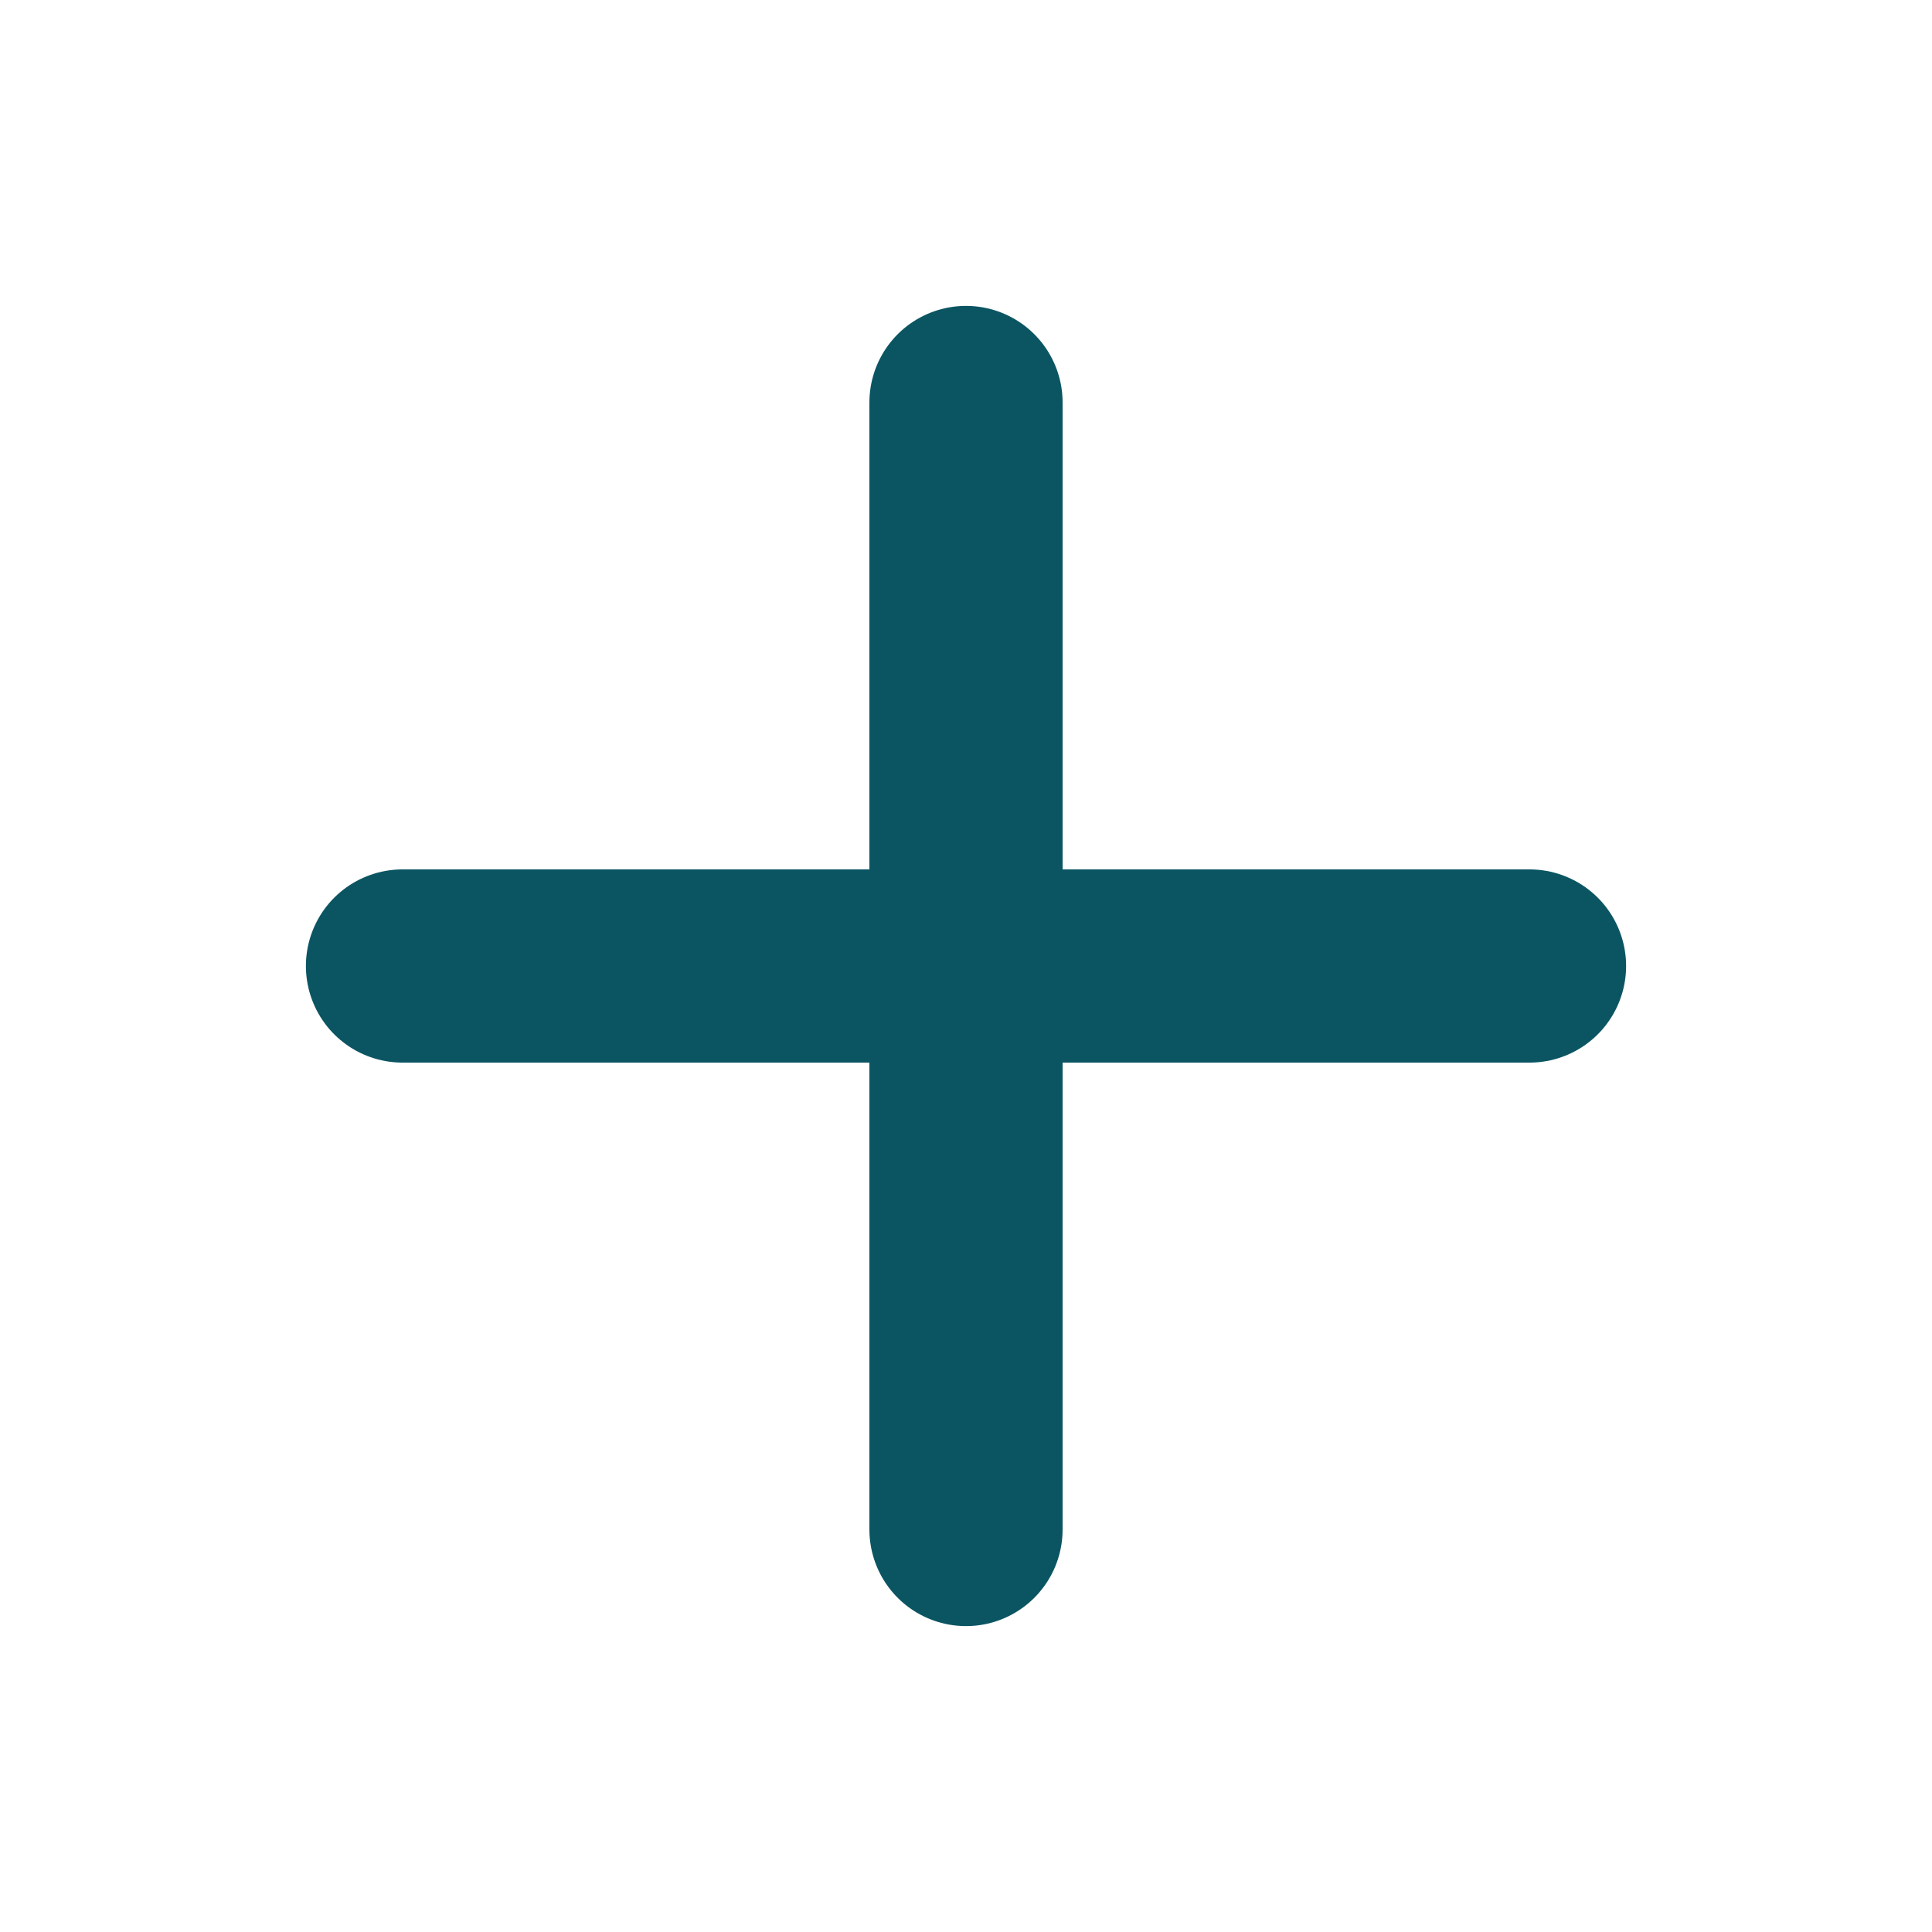
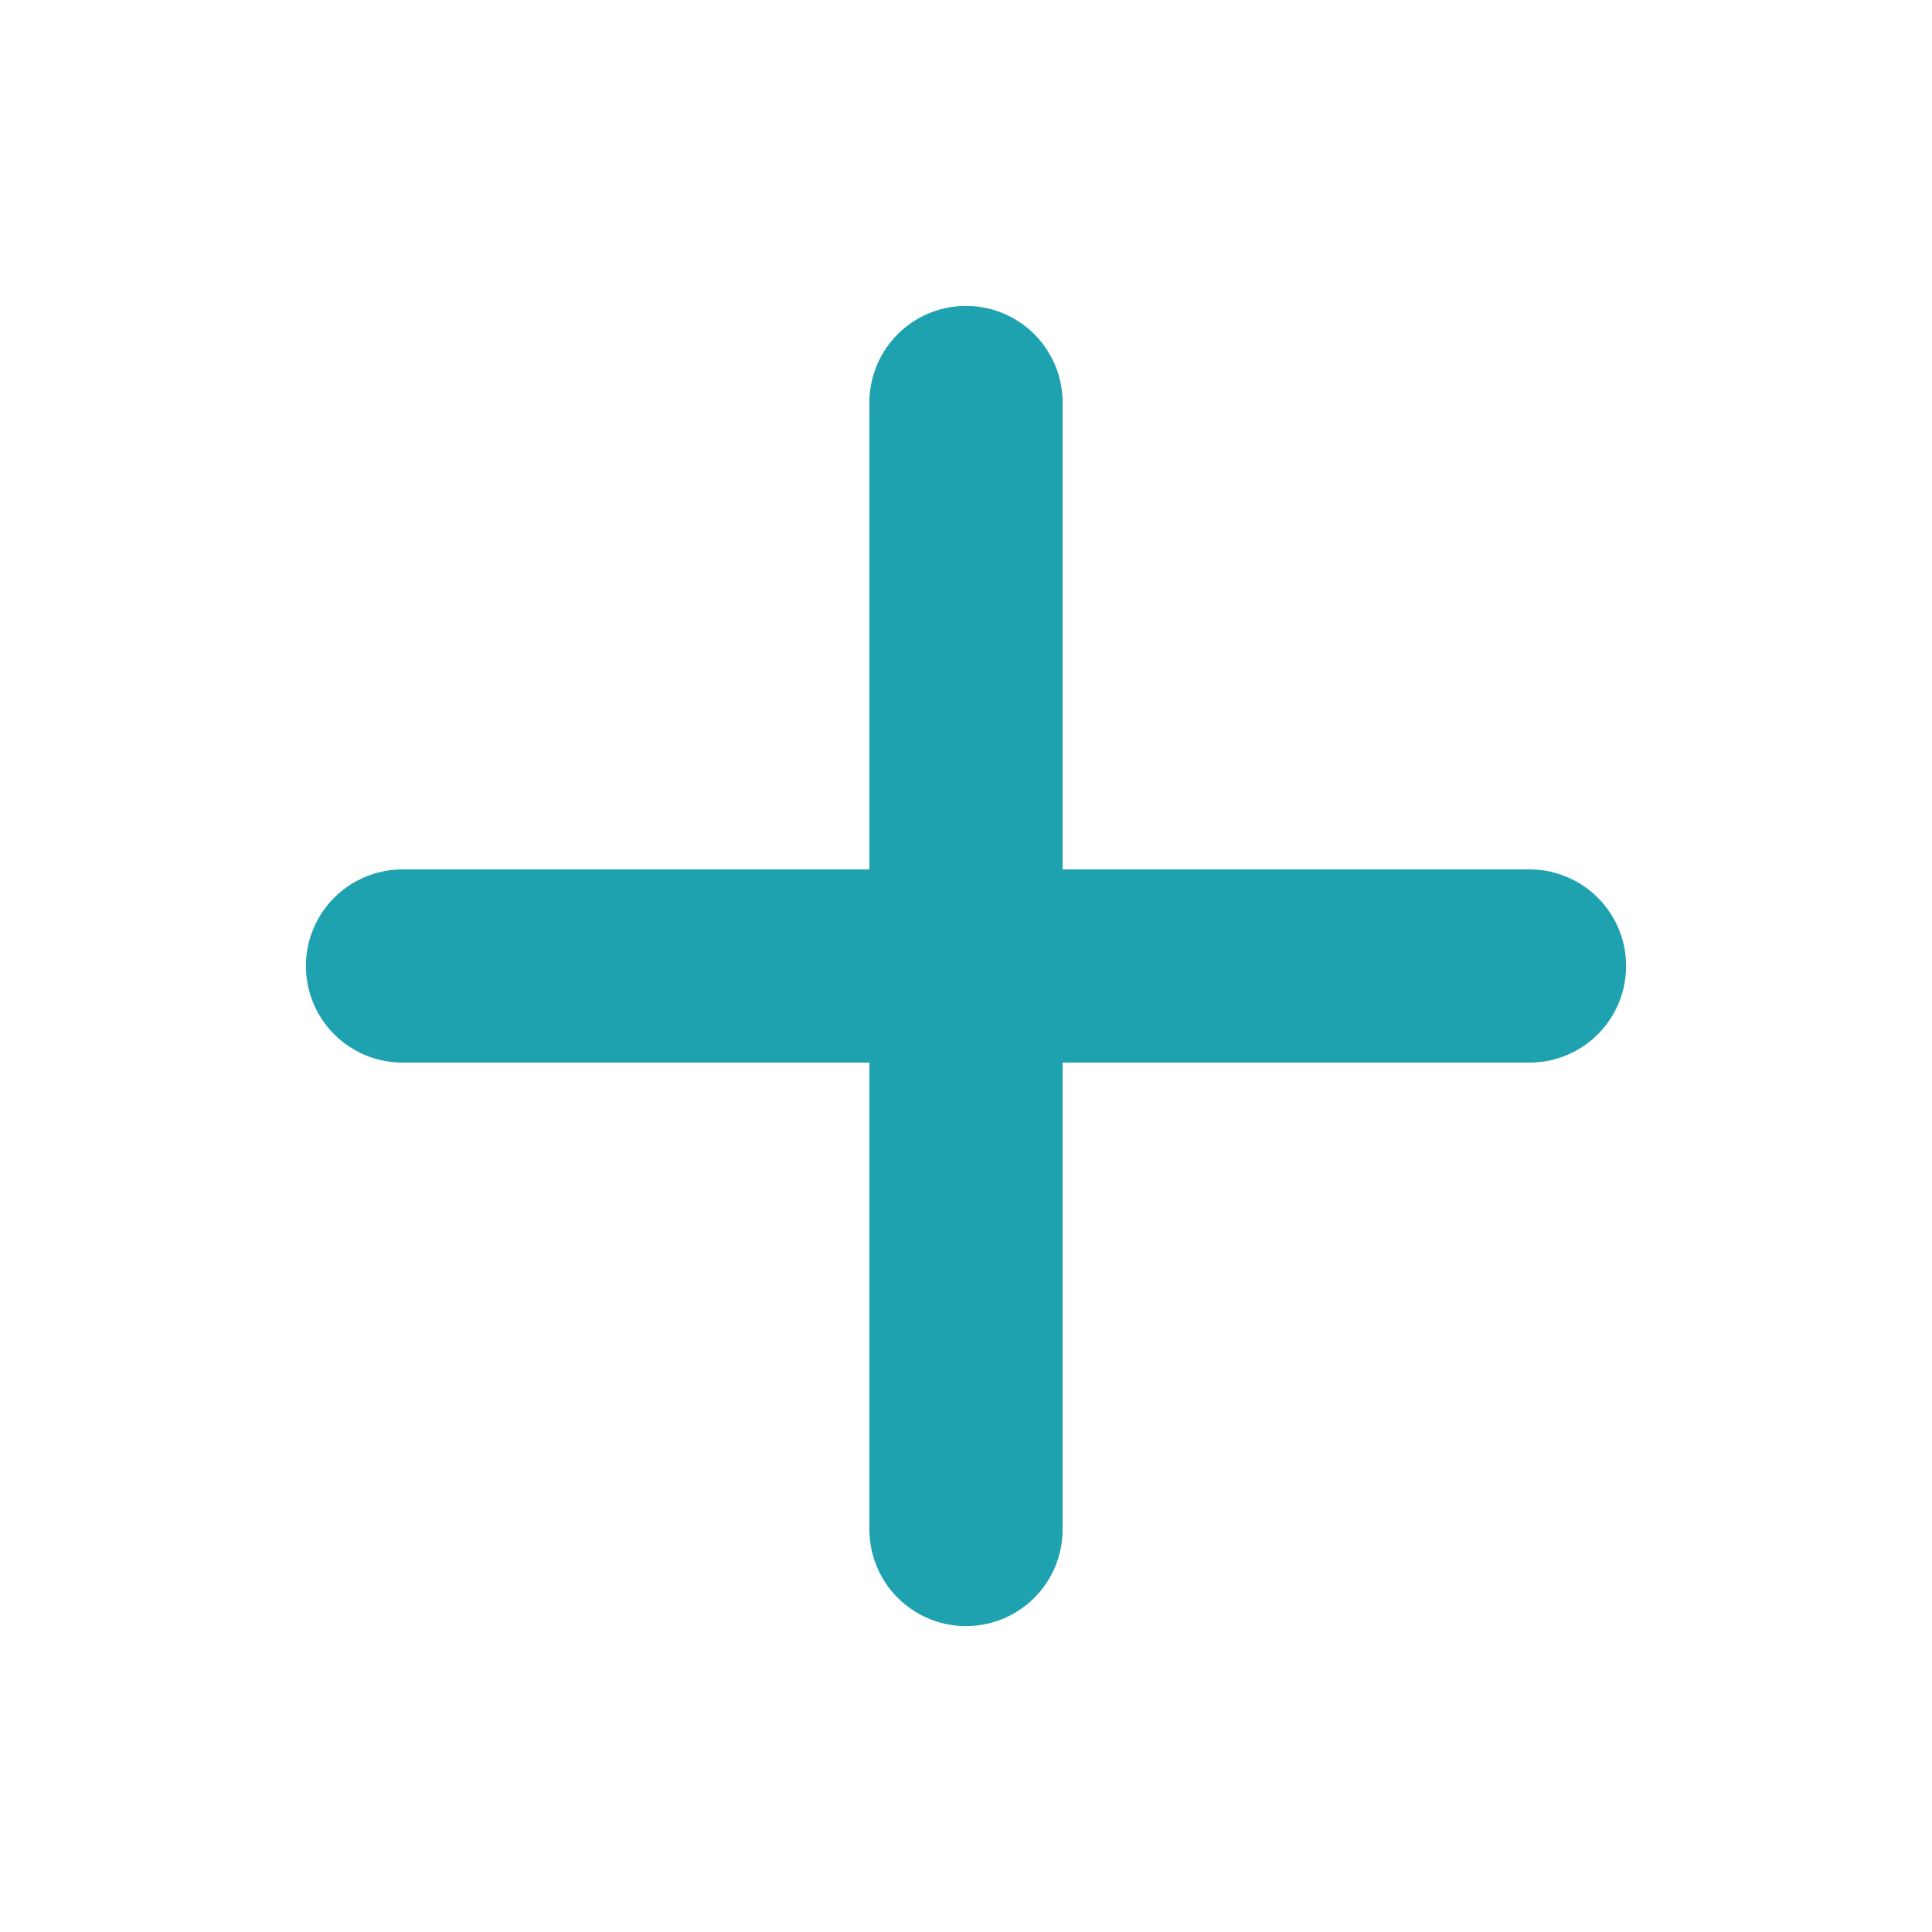
- <svg xmlns="http://www.w3.org/2000/svg" width="24" height="24" viewBox="0 0 24 24" fill="none" stroke="#0B5563" stroke-width="2.4" stroke-linecap="round">
+ <svg xmlns="http://www.w3.org/2000/svg" width="24" height="24" viewBox="0 0 24 24" fill="none" stroke="#1FA2B0" stroke-width="2.4" stroke-linecap="round" stroke-linejoin="round">
  <line x1="12" y1="5" x2="12" y2="19" />
  <line x1="5" y1="12" x2="19" y2="12" />
</svg>
